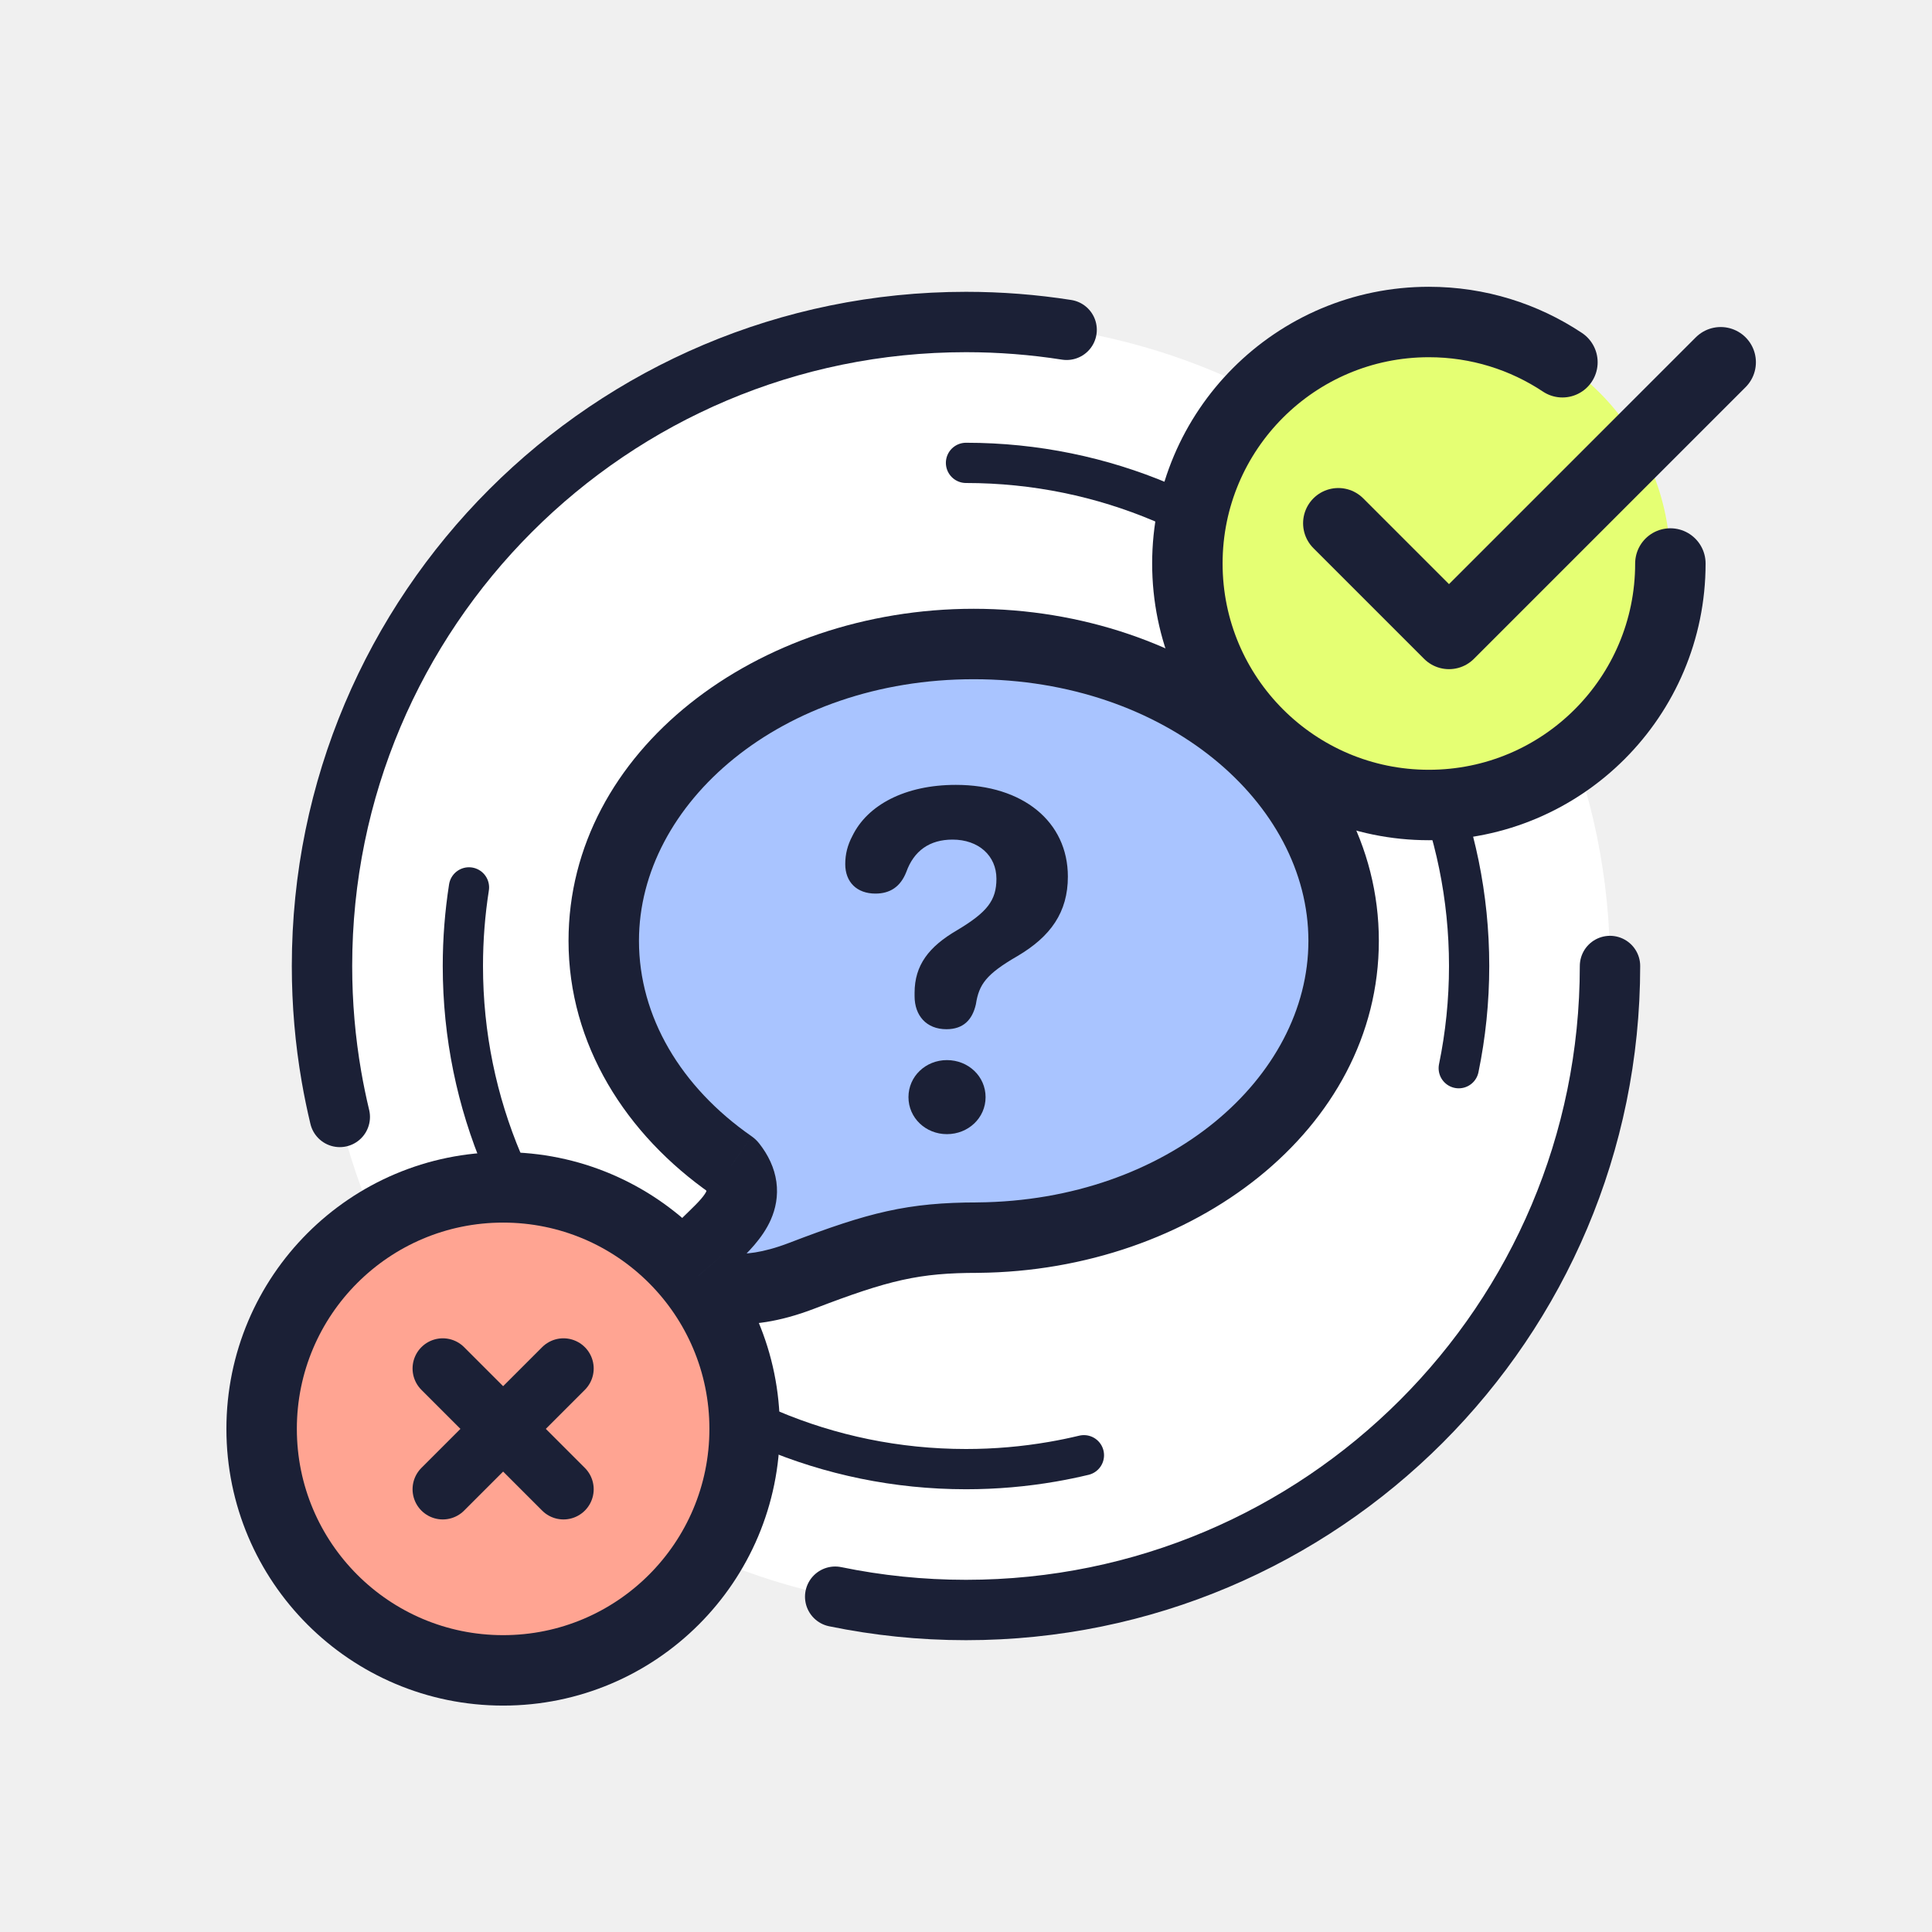
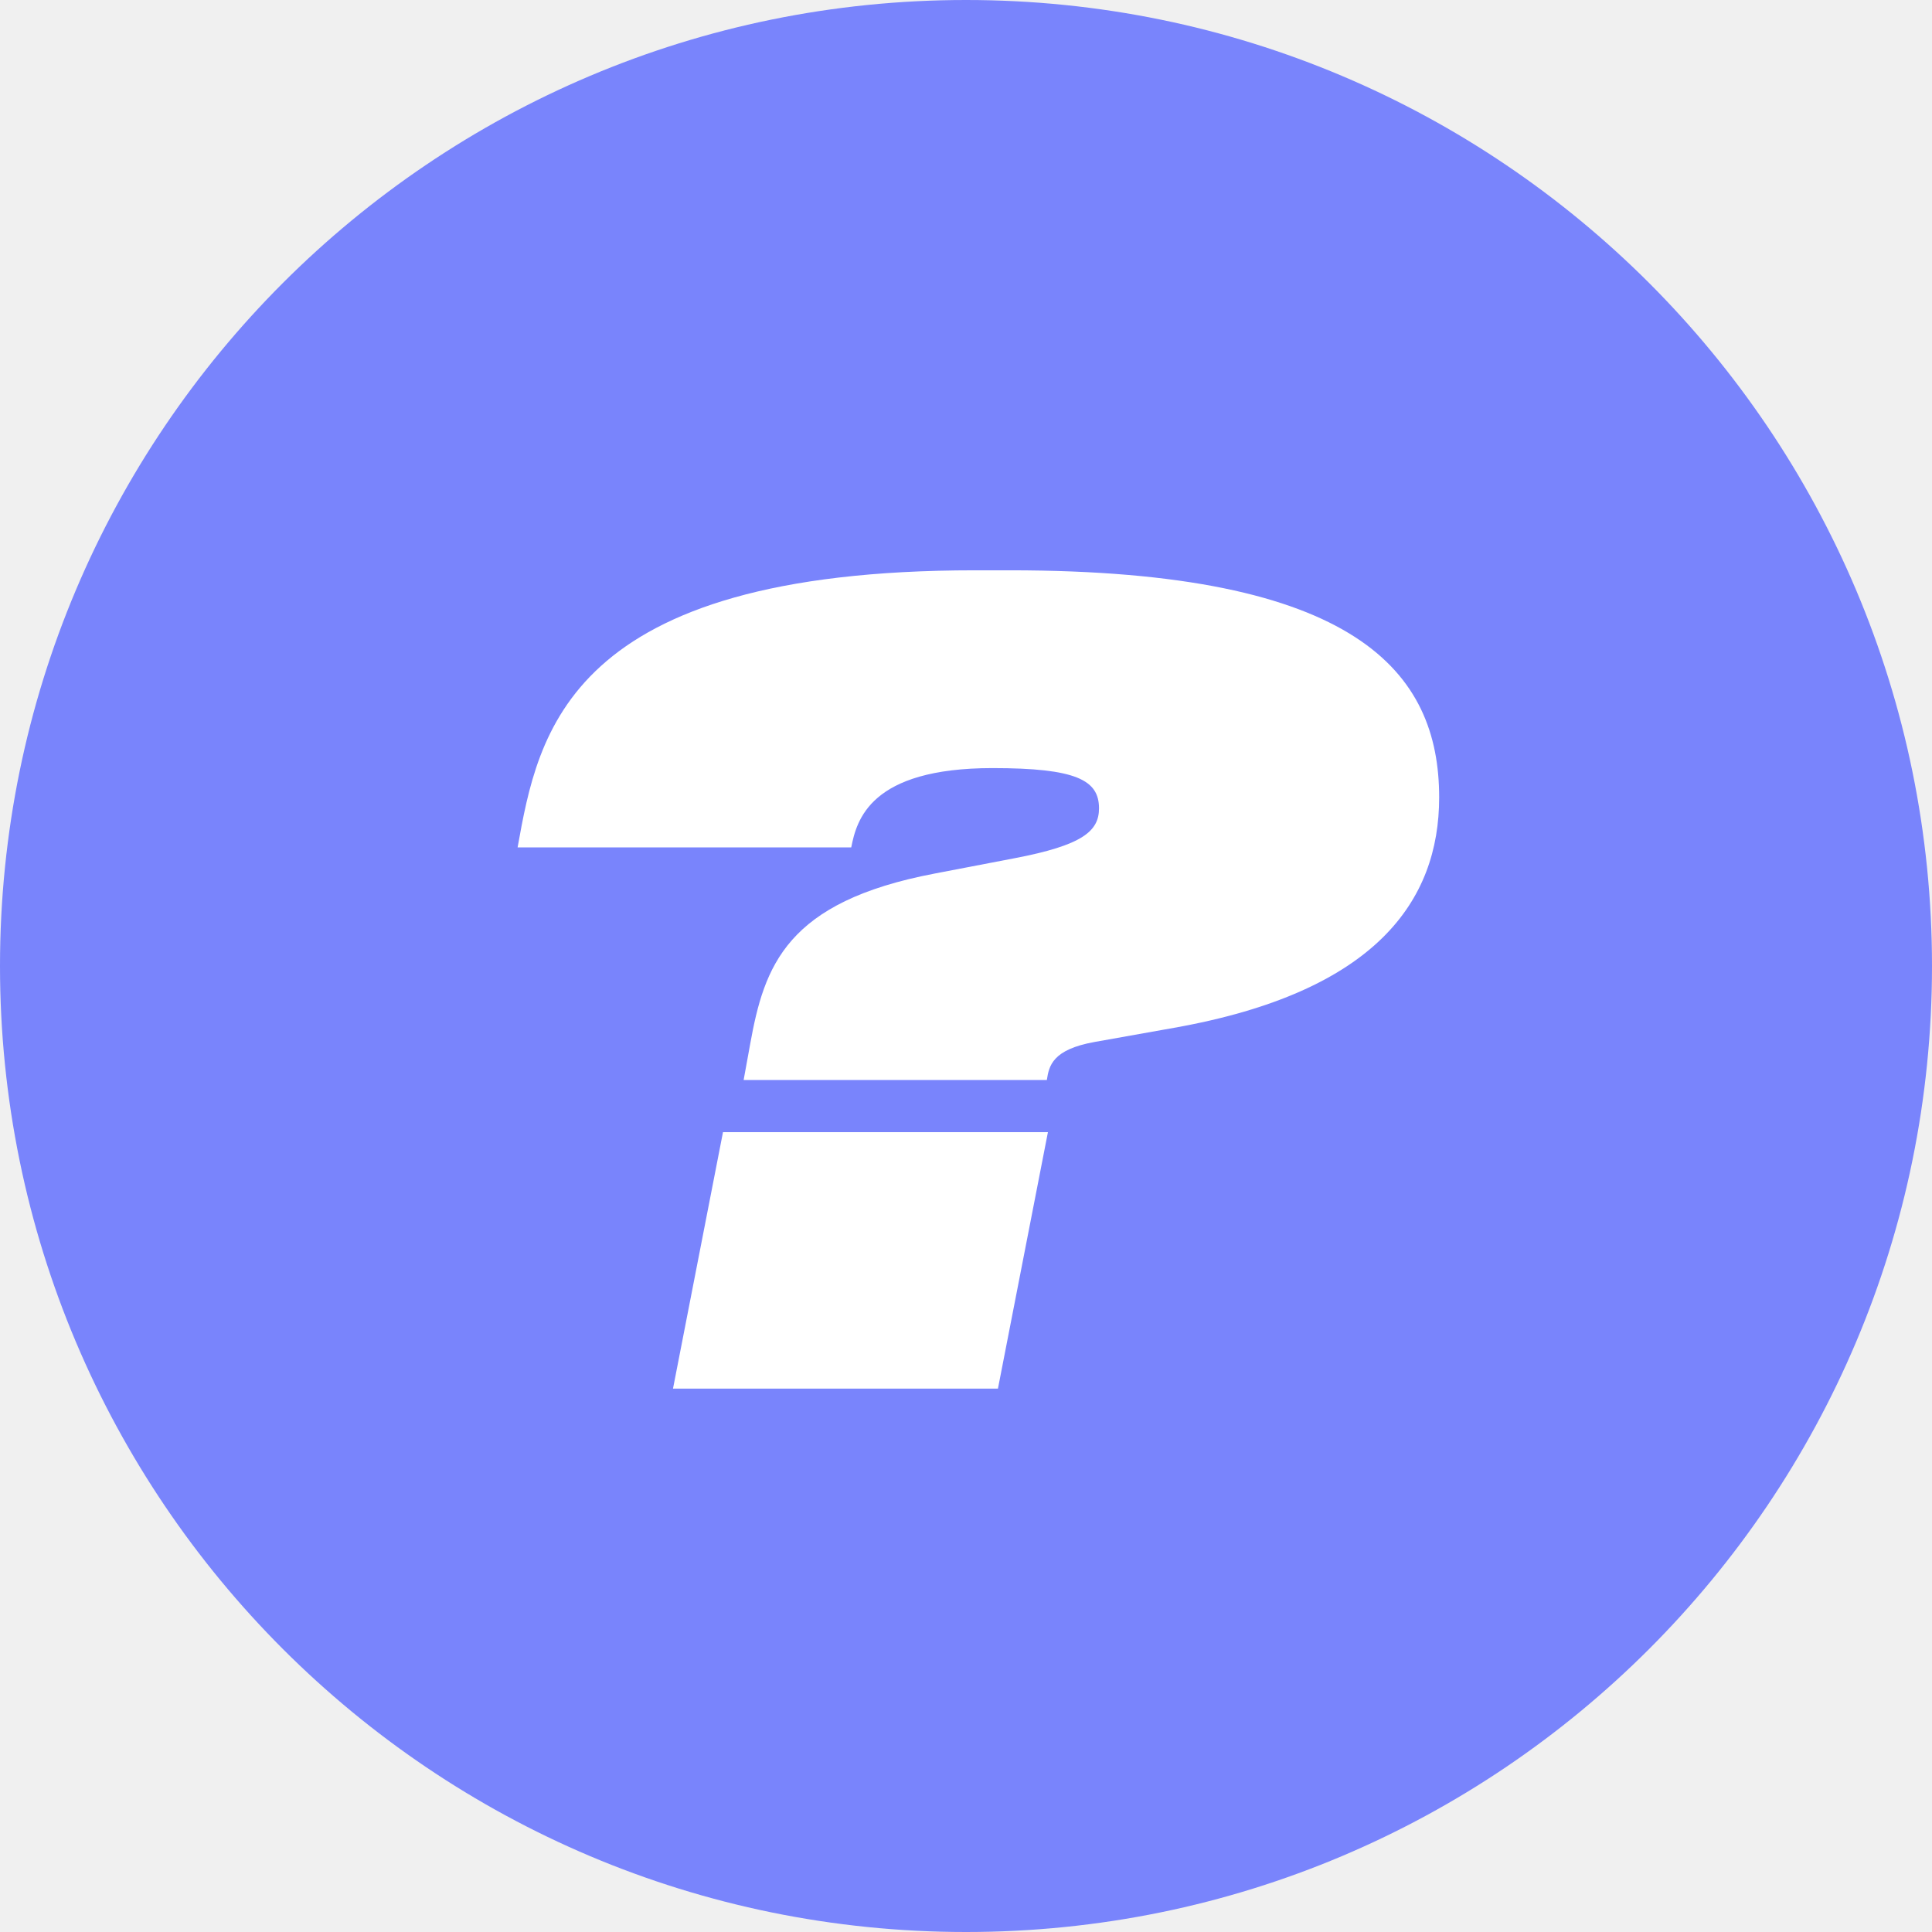
<svg xmlns="http://www.w3.org/2000/svg" width="96" height="96" viewBox="0 0 96 96" fill="none">
-   <circle cx="48" cy="48" r="32" fill="white" />
-   <path d="M80 48C80 65.673 65.673 80 48 80C45.773 80 43.599 79.772 41.5 79.339M53 16.388C51.371 16.133 49.701 16 48 16C30.327 16 16 30.327 16 48C16 49.875 16.161 51.713 16.471 53.5C16.588 54.174 16.726 54.841 16.884 55.5" stroke="#1B2036" stroke-width="3" stroke-linecap="round" />
-   <path d="M48 23C61.807 23 73 34.193 73 48C73 49.74 72.822 51.438 72.484 53.078M23.303 44.094C23.104 45.367 23 46.671 23 48C23 61.807 34.193 73 48 73C49.465 73 50.901 72.874 52.297 72.632C52.824 72.541 53.345 72.433 53.859 72.31" stroke="#1B2036" stroke-width="2" stroke-linecap="round" />
-   <circle cx="71" cy="28" r="12" fill="#E5FF73" />
-   <path d="M83 28C83 34.627 77.627 40 71 40C64.373 40 59 34.627 59 28C59 21.373 64.373 16 71 16C73.454 16 75.735 16.736 77.636 18" stroke="#1B2036" stroke-width="3.5" stroke-linecap="round" stroke-linejoin="round" />
-   <path d="M66.5 26L72 31.5L85.5 18" stroke="#1B2036" stroke-width="3.5" stroke-linecap="round" stroke-linejoin="round" />
-   <circle cx="25" cy="71" r="12" fill="#FFA492" stroke="#1B2036" stroke-width="3.5" stroke-linecap="round" stroke-linejoin="round" />
-   <path d="M22 68L28 74" stroke="#1B2036" stroke-width="3" stroke-linecap="round" />
-   <path d="M28 68L22 74" stroke="#1B2036" stroke-width="3" stroke-linecap="round" />
-   <path fill-rule="evenodd" clip-rule="evenodd" d="M48.595 61.497C58.649 61.406 66.764 54.838 66.764 46.749C66.764 38.603 58.534 32 48.382 32C38.23 32 30 38.603 30 46.749C30 51.202 32.46 55.195 36.349 57.899C37.539 59.416 36.401 60.525 35.444 61.457C34.71 62.172 34.082 62.783 34.702 63.394C35.13 63.886 36.754 64.574 39.832 63.394C43.679 61.919 45.389 61.498 48.596 61.498L48.595 61.497Z" fill="#A9C4FF" />
-   <path d="M48.595 61.497L48.579 59.747C47.907 59.753 47.298 60.144 47.011 60.752C46.725 61.36 46.813 62.078 47.236 62.6L48.595 61.497ZM36.349 57.899L37.725 56.819C37.618 56.682 37.491 56.562 37.348 56.462L36.349 57.899ZM35.444 61.457L36.665 62.71H36.665L35.444 61.457ZM34.702 63.394L36.023 62.246C35.993 62.212 35.963 62.18 35.931 62.148L34.702 63.394ZM39.832 63.394L40.459 65.028H40.459L39.832 63.394ZM48.596 61.498V63.248C49.271 63.248 49.885 62.86 50.176 62.251C50.466 61.641 50.38 60.919 49.954 60.395L48.596 61.498ZM65.014 46.749C65.014 53.541 58.048 59.661 48.579 59.747L48.611 63.247C59.25 63.15 68.514 56.135 68.514 46.749H65.014ZM48.382 33.75C57.947 33.75 65.014 39.91 65.014 46.749H68.514C68.514 37.297 59.121 30.25 48.382 30.25V33.75ZM31.75 46.749C31.75 39.91 38.817 33.75 48.382 33.75V30.25C37.643 30.25 28.25 37.297 28.25 46.749H31.75ZM37.348 56.462C33.827 54.014 31.75 50.515 31.75 46.749H28.25C28.25 51.889 31.092 56.375 35.349 59.336L37.348 56.462ZM34.972 58.979C35.12 59.168 35.115 59.239 35.11 59.203C35.104 59.16 35.121 59.144 35.098 59.196C35.067 59.267 34.993 59.391 34.83 59.58C34.666 59.77 34.472 59.961 34.223 60.203L36.665 62.71C37.079 62.308 37.886 61.556 38.304 60.599C38.537 60.068 38.675 59.432 38.578 58.725C38.481 58.025 38.172 57.388 37.725 56.819L34.972 58.979ZM34.223 60.203C33.931 60.487 33.352 61.026 33.024 61.637C32.835 61.989 32.646 62.505 32.714 63.125C32.784 63.768 33.103 64.275 33.474 64.641L35.931 62.148C35.992 62.208 36.156 62.41 36.193 62.744C36.227 63.055 36.125 63.26 36.107 63.293C36.093 63.319 36.111 63.279 36.225 63.154C36.336 63.032 36.473 62.898 36.665 62.71L34.223 60.203ZM33.382 64.543C33.981 65.232 34.975 65.648 36.096 65.762C37.269 65.882 38.722 65.694 40.459 65.028L39.206 61.76C37.864 62.275 36.966 62.333 36.451 62.28C35.883 62.222 35.851 62.048 36.023 62.246L33.382 64.543ZM40.459 65.028C44.19 63.598 45.678 63.248 48.596 63.248V59.748C45.101 59.748 43.169 60.241 39.206 61.76L40.459 65.028ZM49.954 60.395L49.954 60.394L47.236 62.6L47.237 62.601L49.954 60.395Z" fill="#1B2036" />
-   <path d="M47.027 51.141C47.859 51.141 48.316 50.684 48.492 49.898C48.645 48.914 48.996 48.41 50.555 47.508C52.207 46.535 53.062 45.328 53.062 43.559C53.062 40.828 50.824 39 47.496 39C44.977 39 43.102 39.996 42.352 41.543C42.117 41.988 42 42.434 42 42.938C42 43.828 42.574 44.402 43.5 44.402C44.215 44.402 44.742 44.074 45.035 43.324C45.41 42.281 46.184 41.719 47.332 41.719C48.621 41.719 49.512 42.516 49.512 43.664C49.512 44.742 49.055 45.328 47.543 46.23C46.16 47.039 45.445 47.953 45.445 49.336V49.5C45.445 50.461 46.031 51.141 47.027 51.141ZM47.051 56.355C48.117 56.355 48.973 55.547 48.973 54.516C48.973 53.484 48.117 52.676 47.051 52.676C45.996 52.676 45.141 53.484 45.141 54.516C45.141 55.547 45.996 56.355 47.051 56.355Z" fill="#1B2036" />
+   <path d="M0 48C0 21.49 21.49 0 48 0C74.51 0 96 21.49 96 48C96 74.51 74.51 96 48 96C21.49 96 0 74.51 0 48Z" fill="#7984FC" />
+   <path d="M54.393 51.774L58.335 51.072C68.379 49.29 71.511 44.754 71.511 39.624C71.511 33.414 67.461 28.338 50.181 28.338H48.453C28.149 28.338 26.745 36.438 25.719 42.108H42.297C42.567 40.758 43.215 38.166 49.317 38.166C53.475 38.166 54.609 38.76 54.609 40.164C54.609 41.298 53.799 42 50.397 42.648L46.455 43.404C39.057 44.808 37.977 47.994 37.275 51.882L36.951 53.664H52.017C52.125 52.962 52.287 52.152 54.393 51.774ZM52.071 56.256H35.925L33.441 69H49.587L52.071 56.256Z" fill="white" />
</svg>
